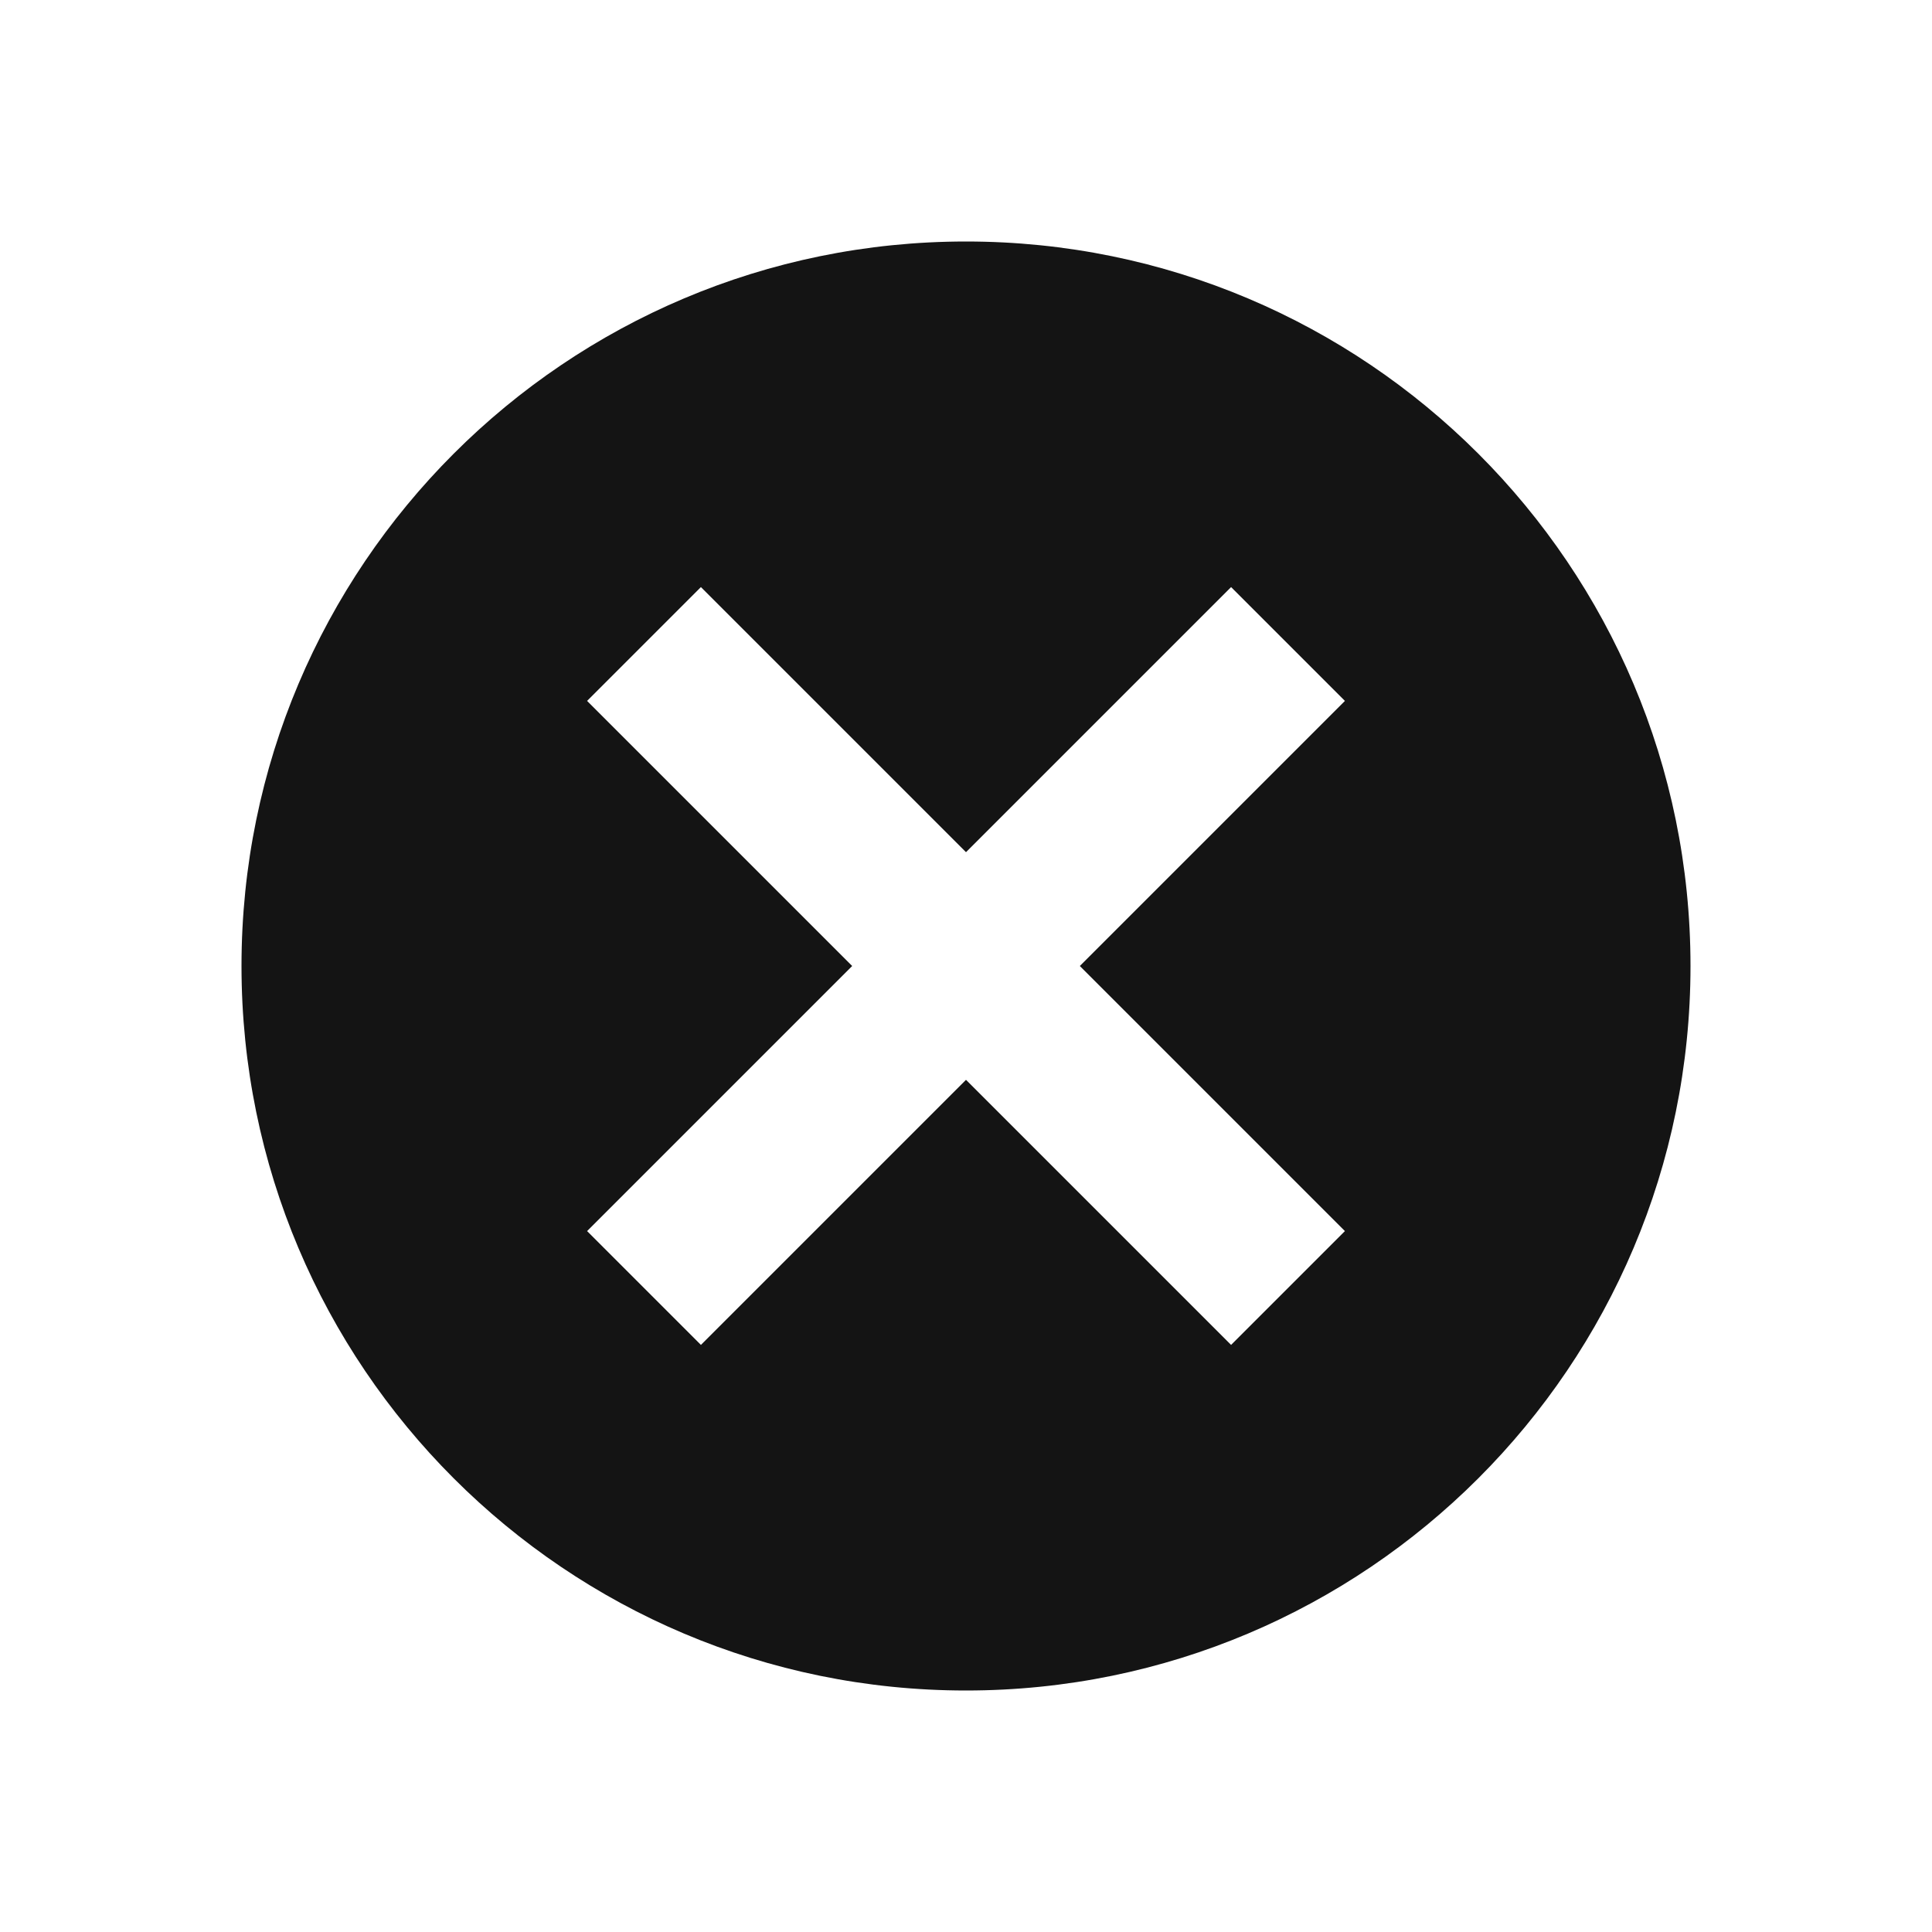
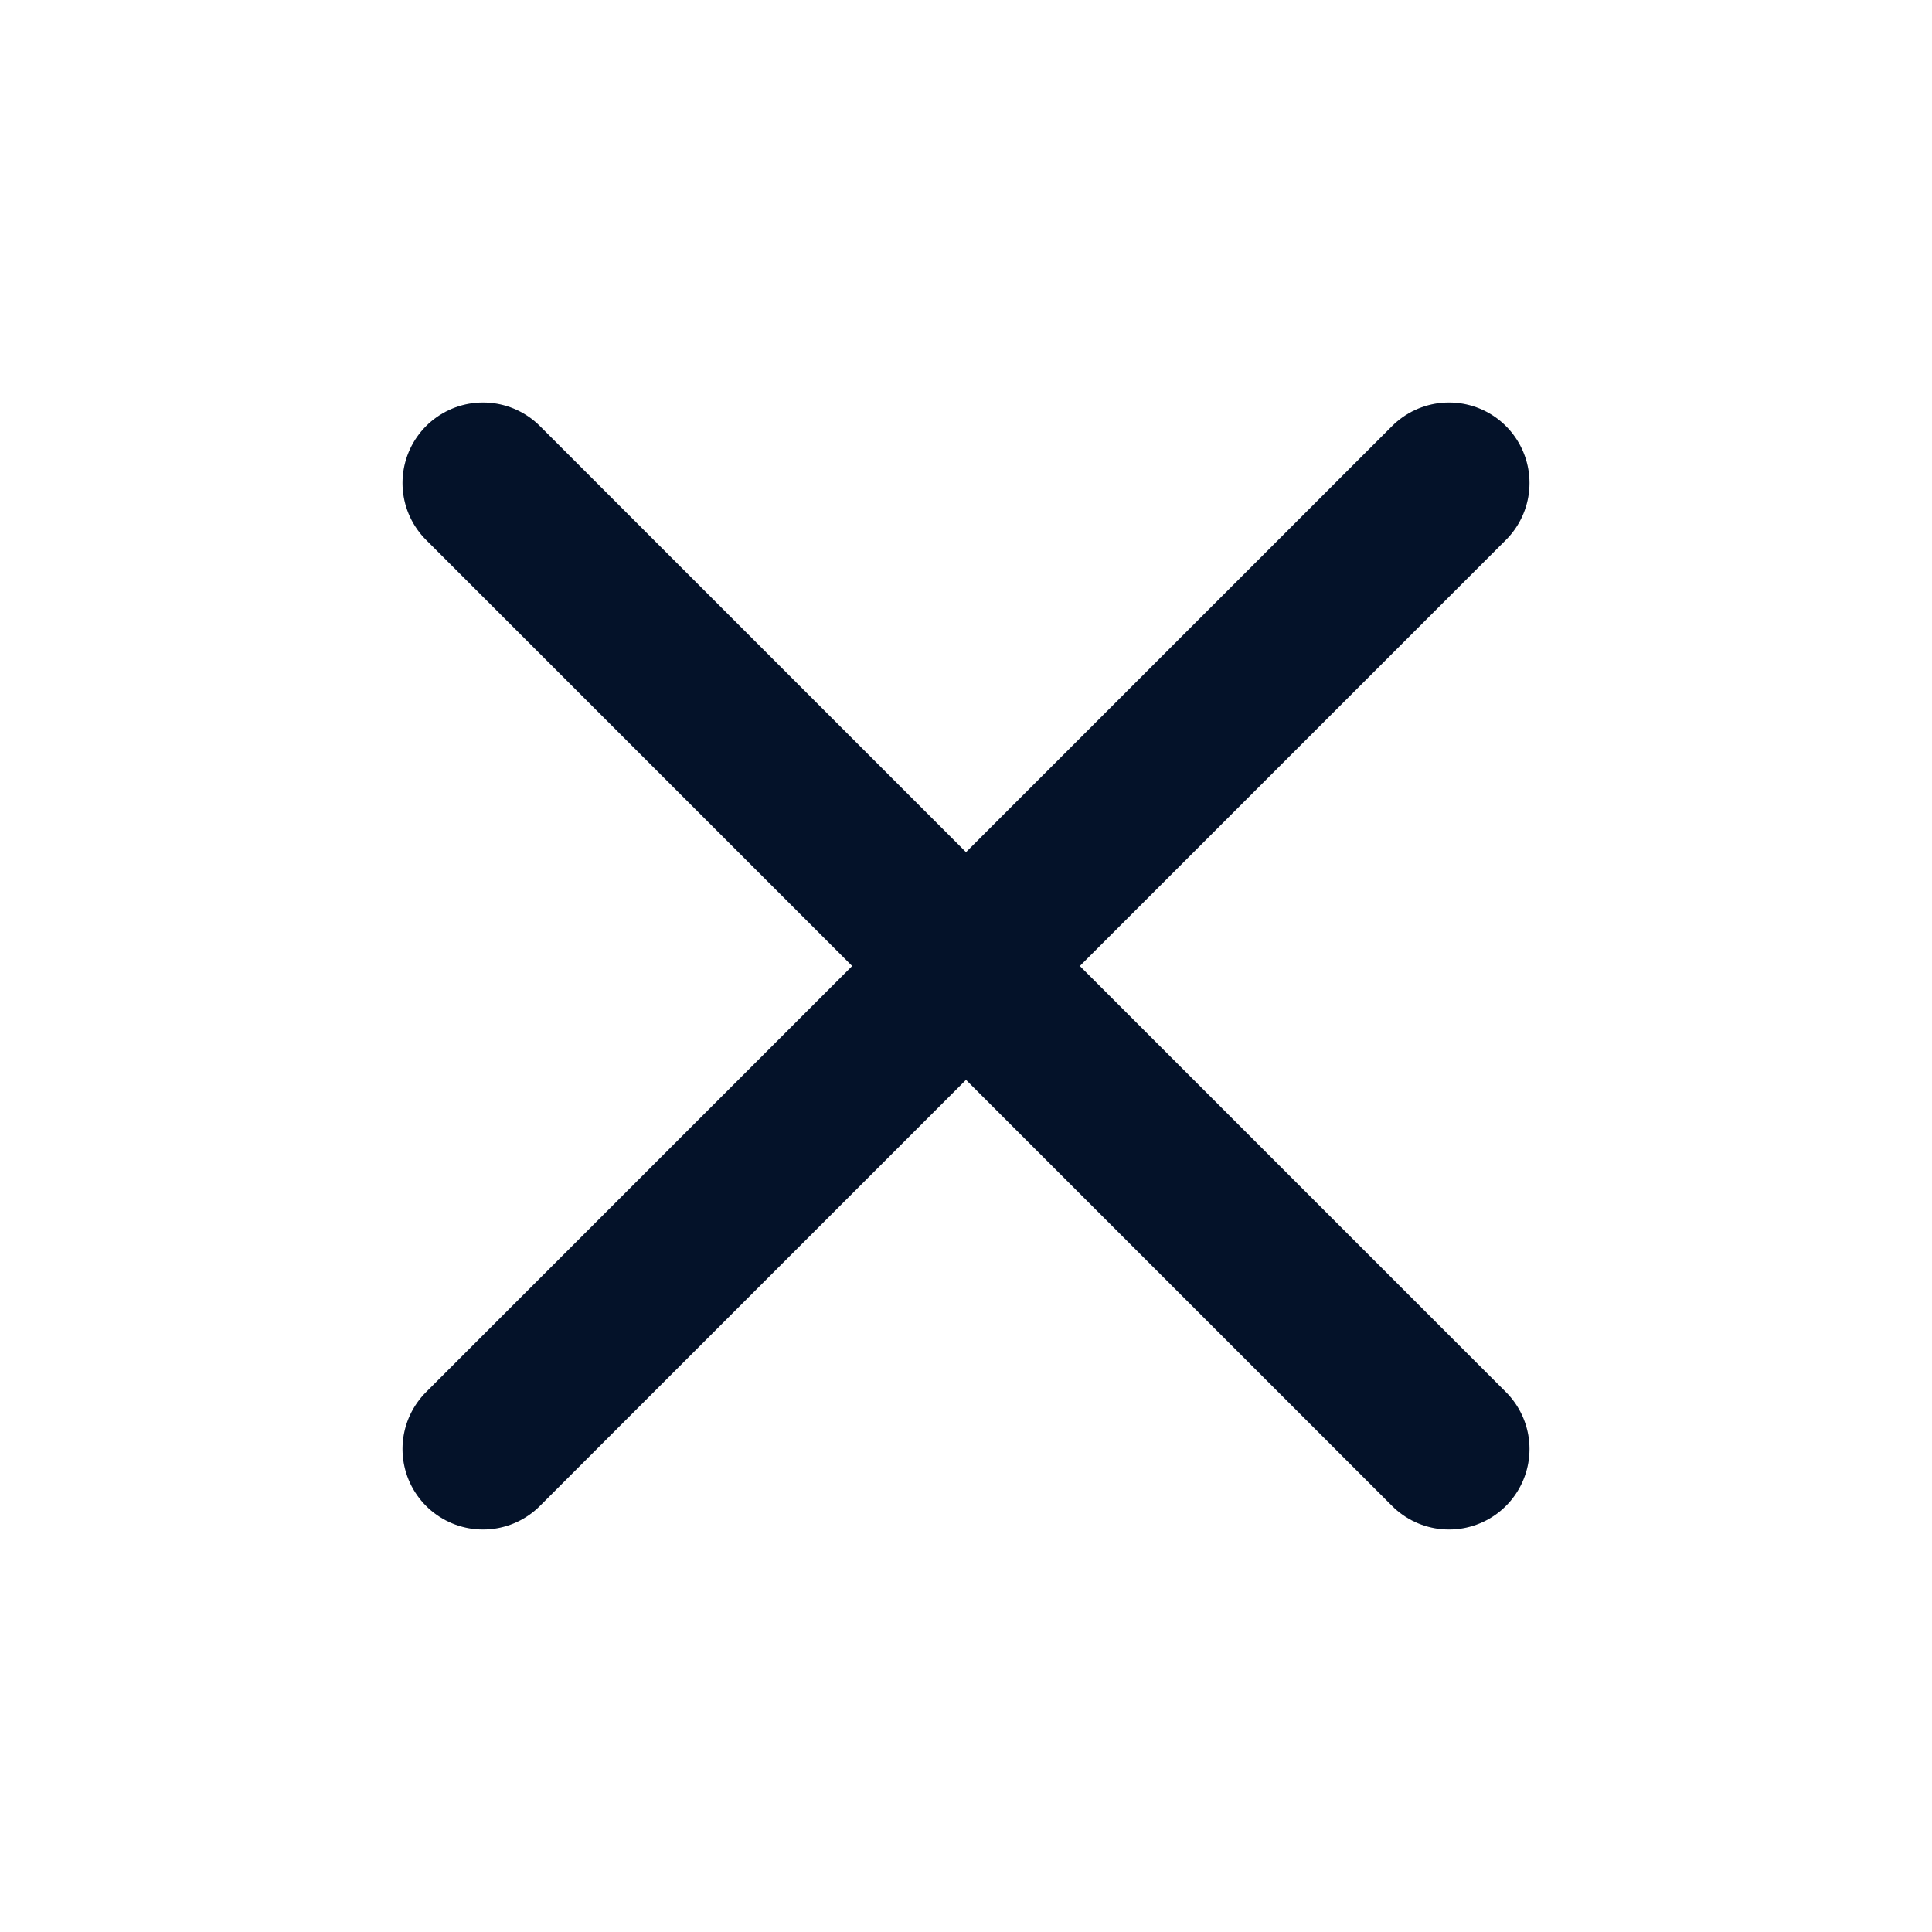
<svg xmlns="http://www.w3.org/2000/svg" width="24" height="24" viewBox="0 0 24 24" fill="none">
-   <path fill-rule="evenodd" clip-rule="evenodd" d="M21 12C21 16.971 16.971 21 12 21C7.029 21 3 16.971 3 12C3 7.029 7.029 3 12 3C16.971 3 21 7.029 21 12ZM12 13.414L8.707 16.707L7.293 15.293L10.586 12L7.293 8.707L8.707 7.293L12 10.586L15.293 7.293L16.707 8.707L13.414 12L16.707 15.293L15.293 16.707L12 13.414Z" fill="#141414" />
+   <path d="M18 6L6 18" stroke="#041229" stroke-width="2" stroke-linecap="round" stroke-linejoin="round" />
+   <path d="M6 6L18 18" stroke="#041229" stroke-width="2" stroke-linecap="round" stroke-linejoin="round" />
</svg>
